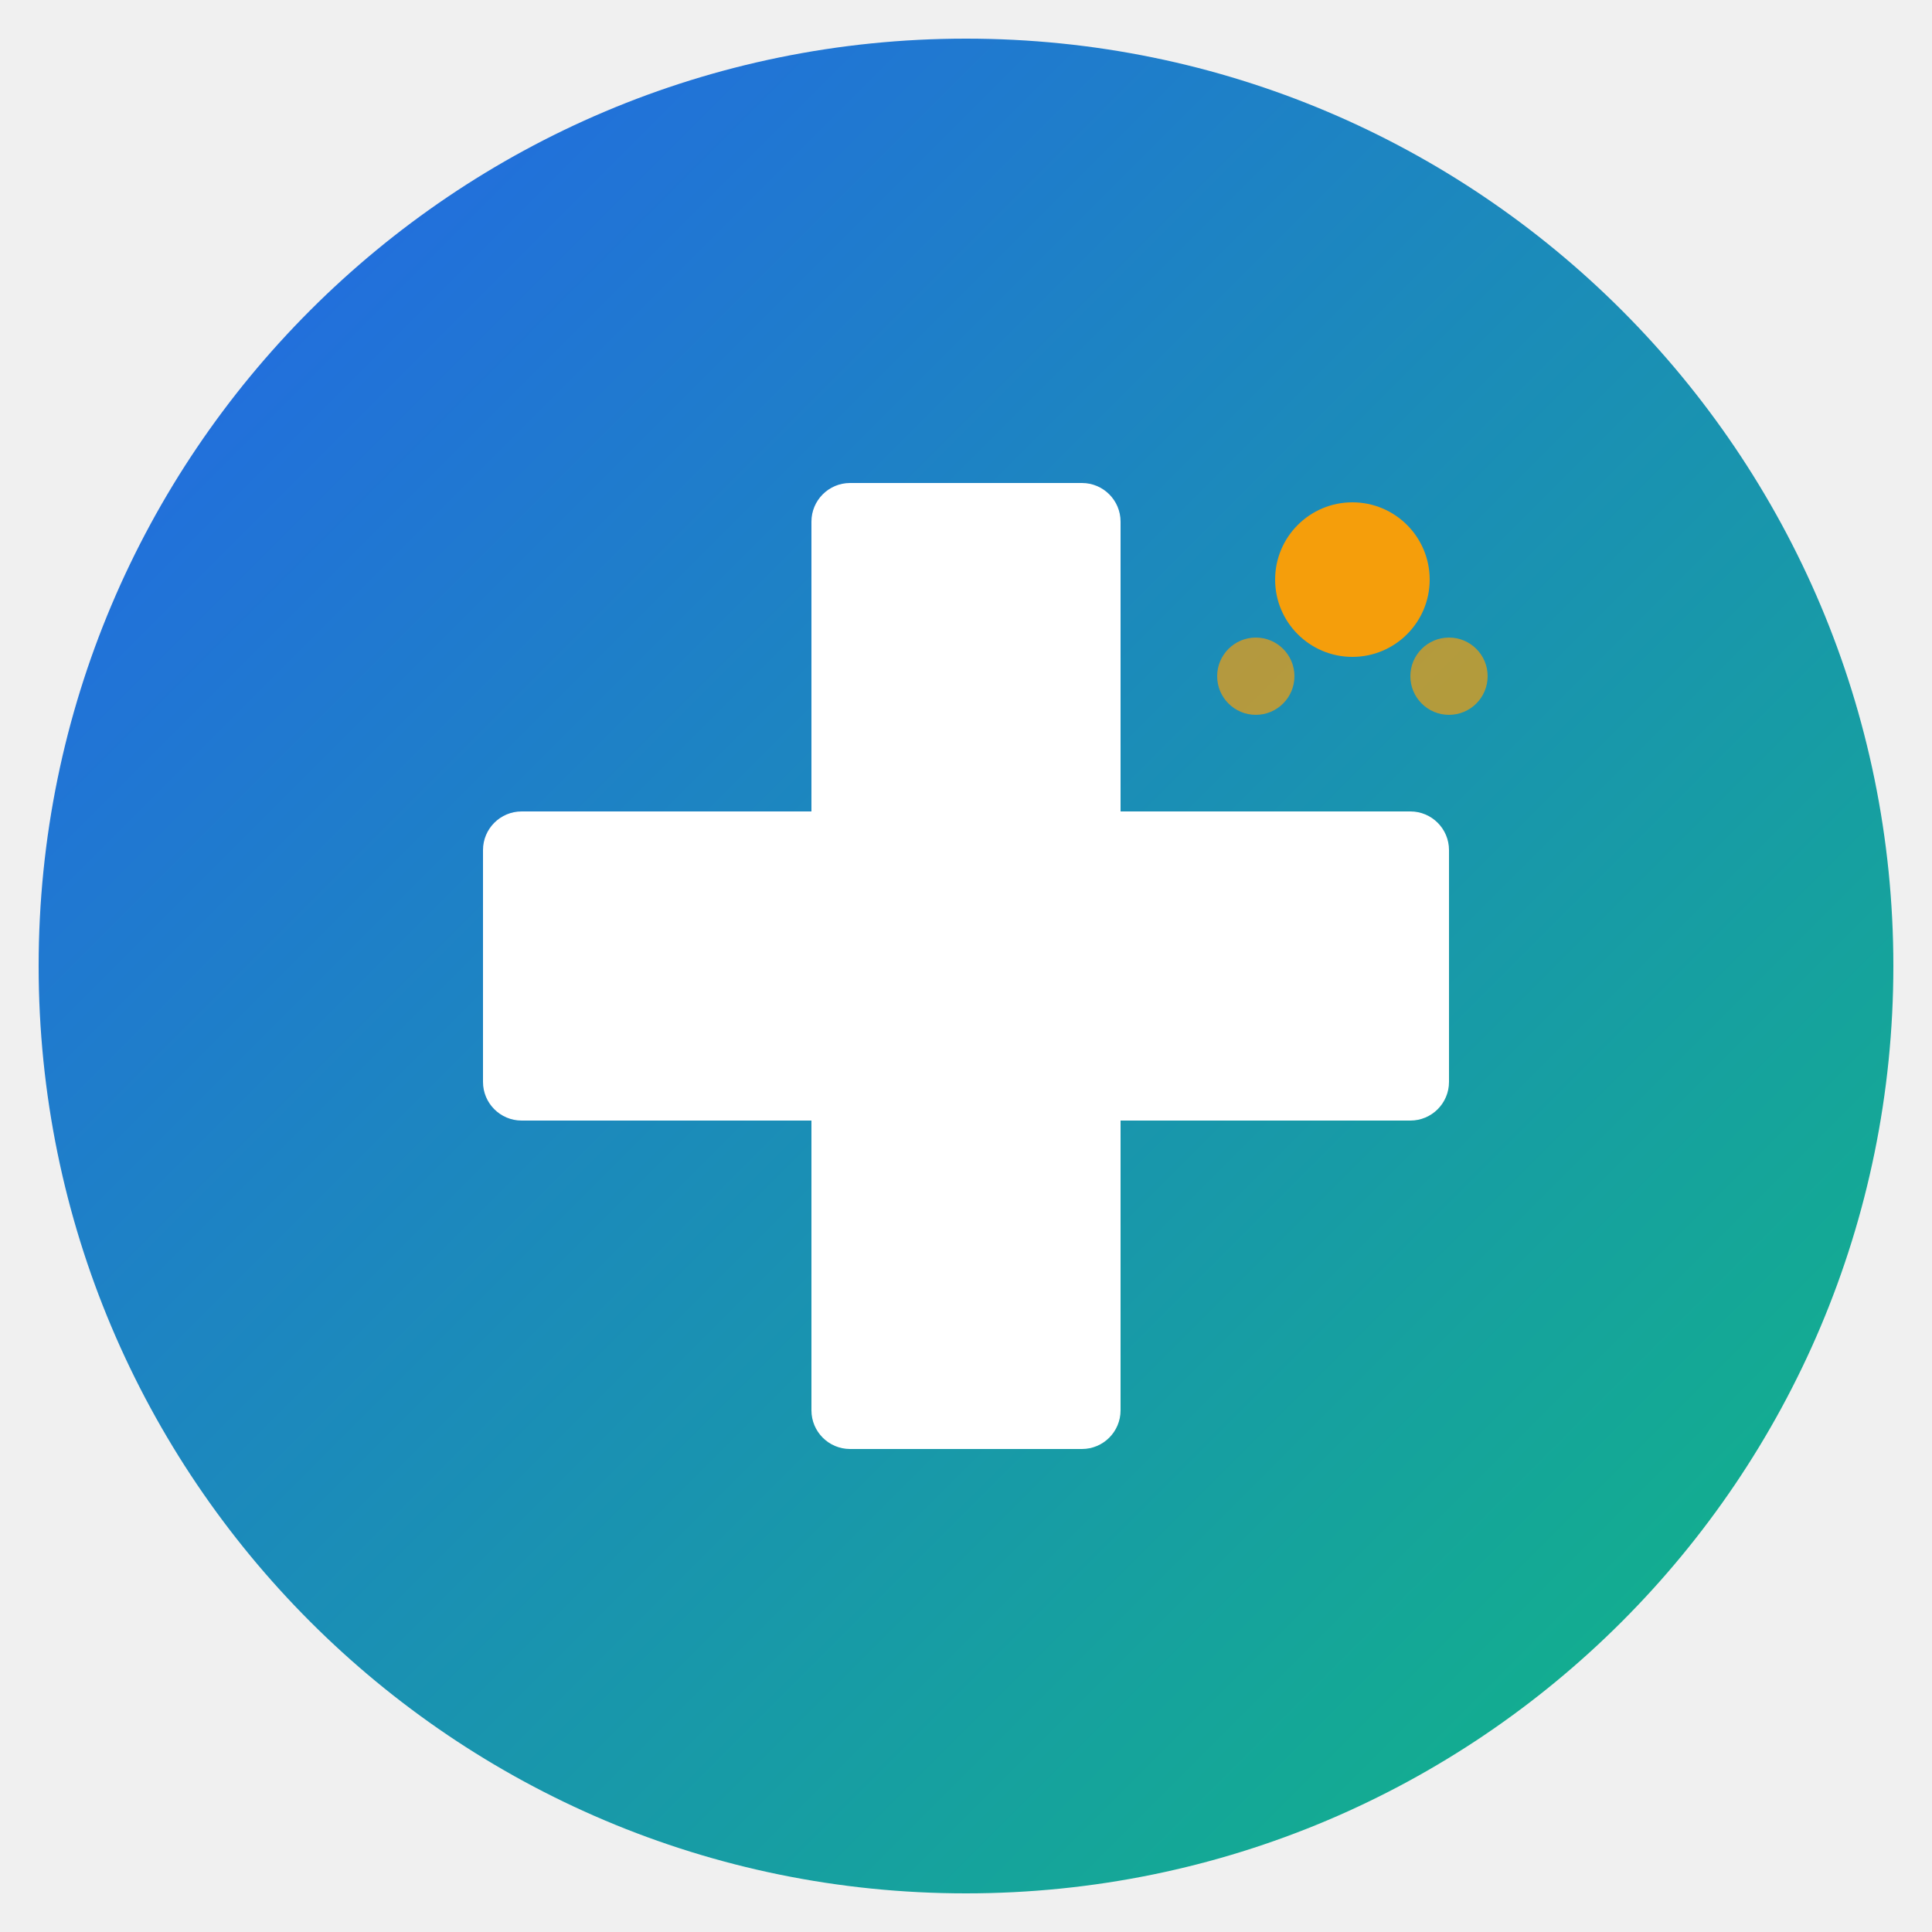
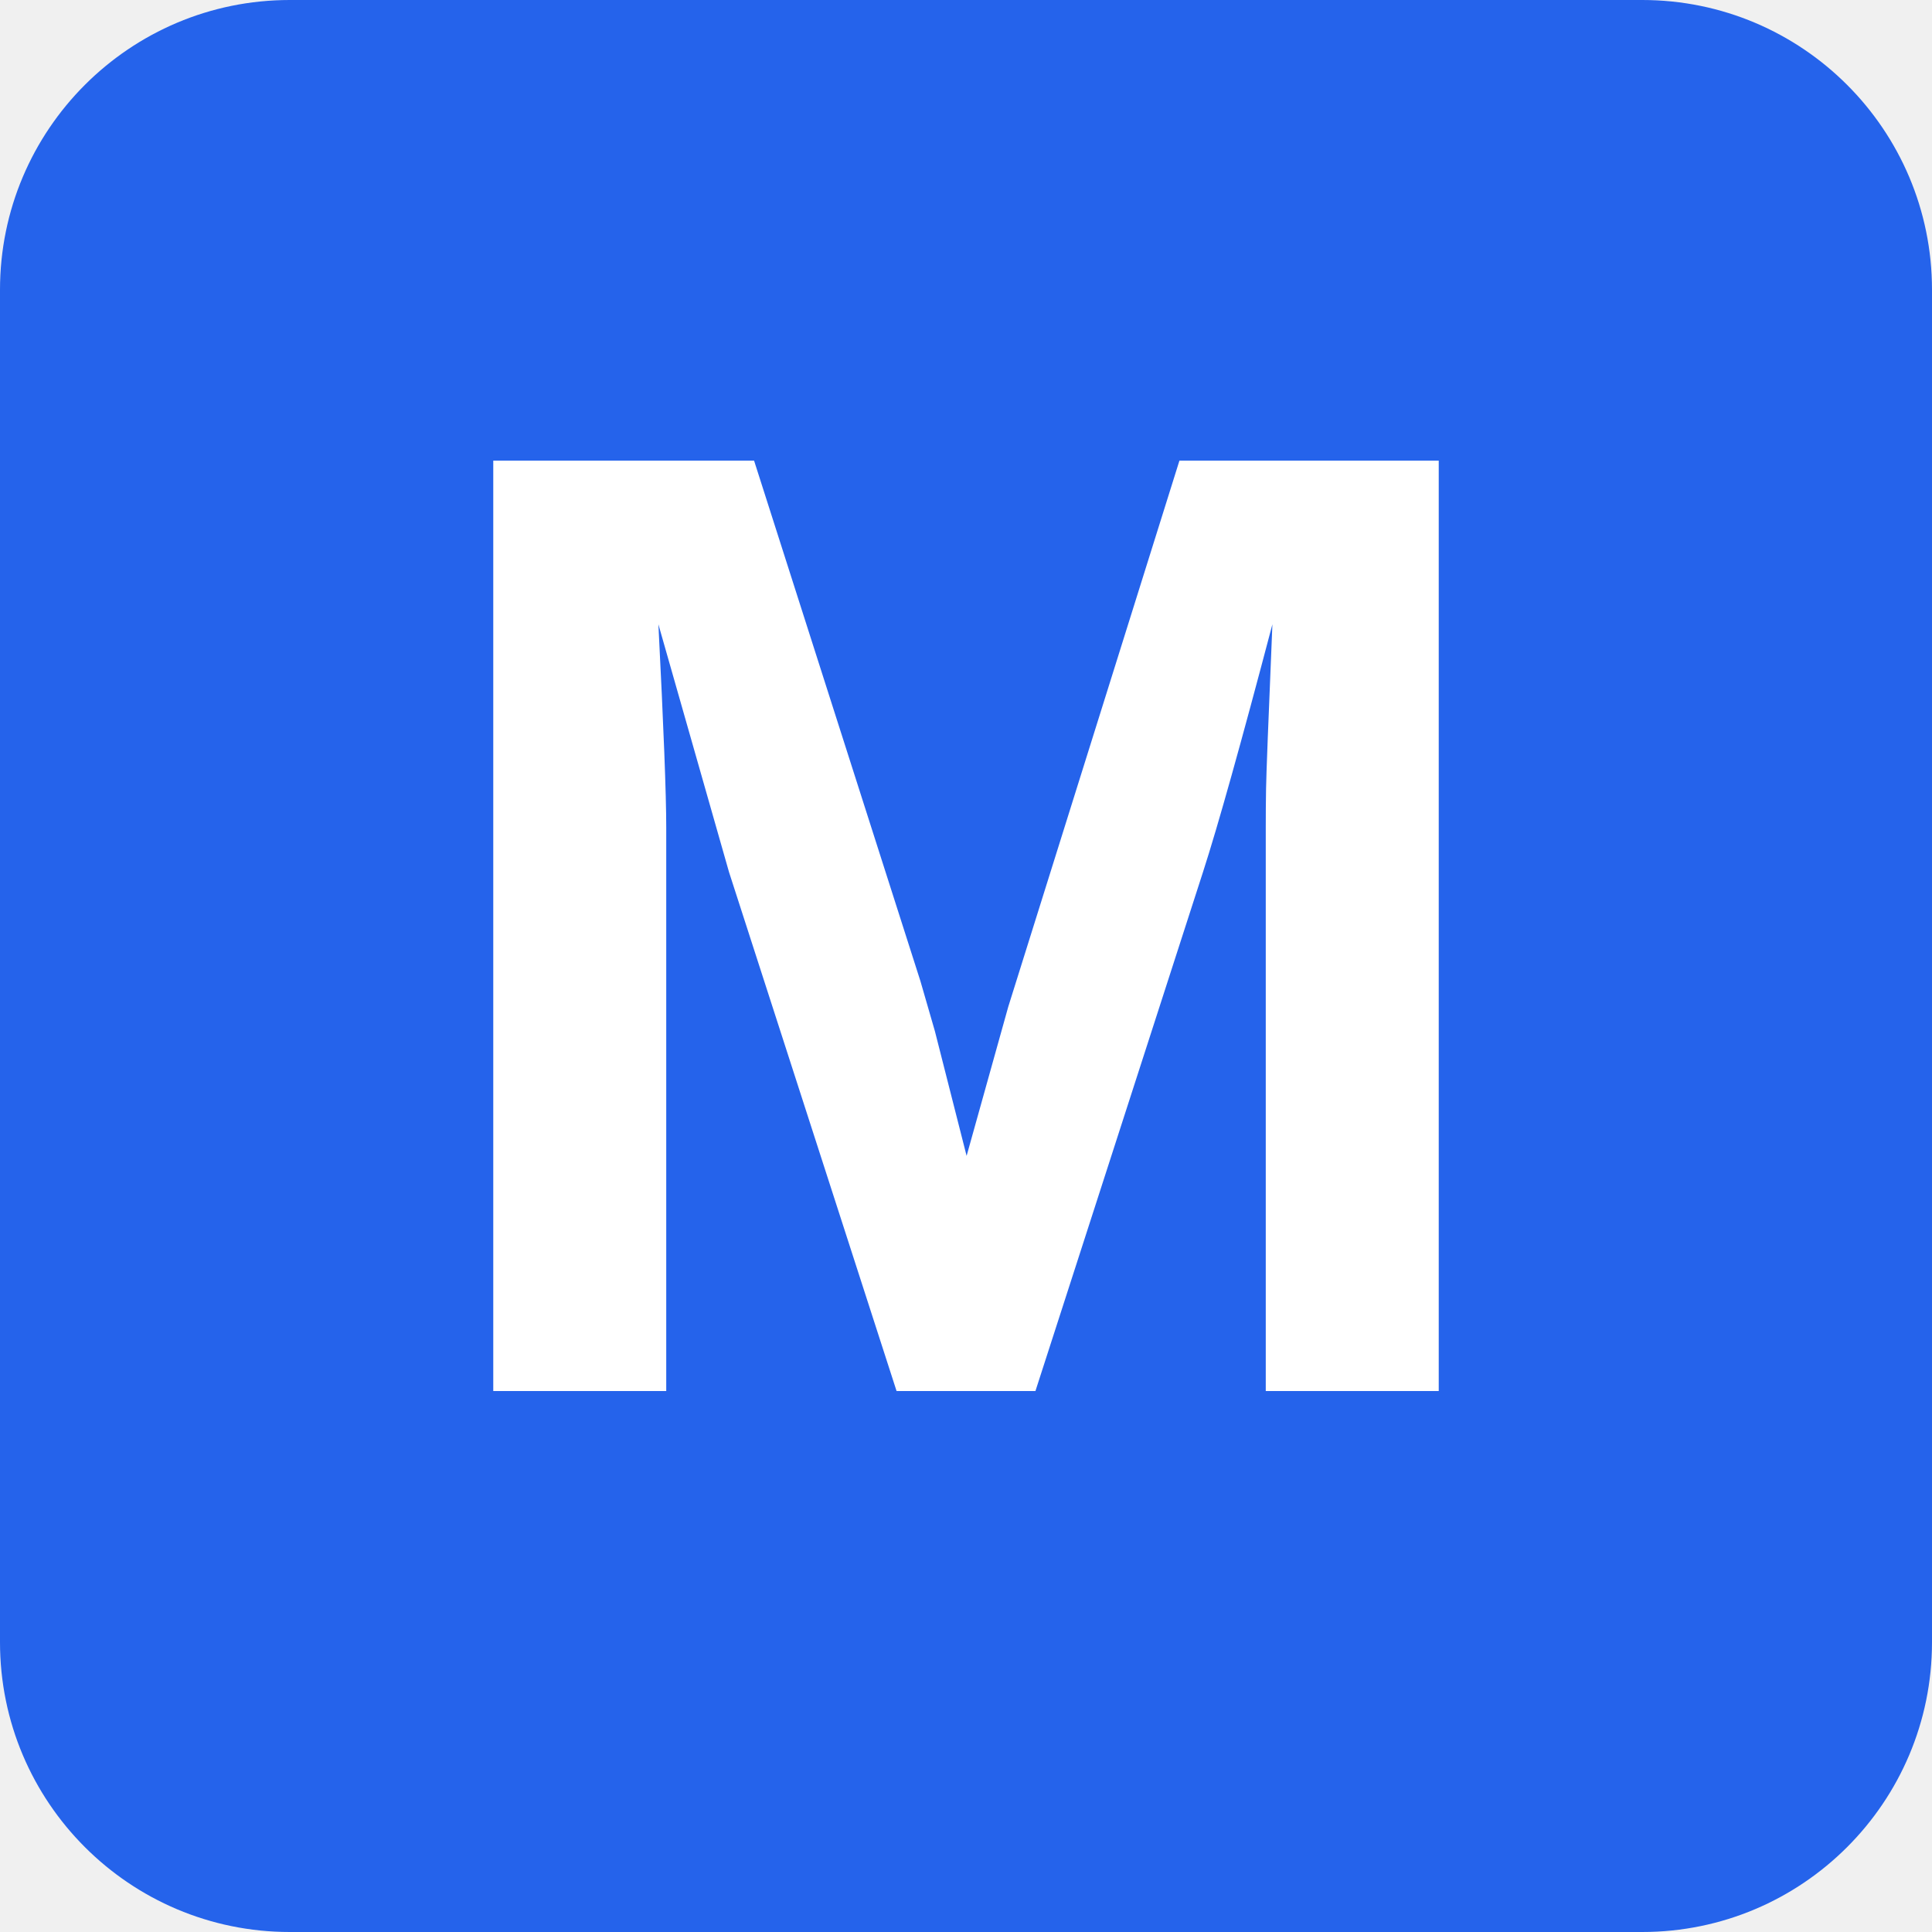
<svg xmlns="http://www.w3.org/2000/svg" viewBox="0 0 100 100">
-   <defs>
-     <linearGradient id="grad" x1="0%" y1="0%" x2="100%" y2="100%">
-       <stop offset="0%" style="stop-color:#2563EB;stop-opacity:1" />
-       <stop offset="100%" style="stop-color:#10B981;stop-opacity:1" />
-     </linearGradient>
-   </defs>
-   <circle cx="50" cy="50" r="48" fill="url(#grad)" />
-   <rect x="42" y="25" width="16" height="50" fill="white" rx="2" />
-   <rect x="25" y="42" width="50" height="16" fill="white" rx="2" />
-   <circle cx="70" cy="30" r="4" fill="#F59E0B" />
-   <circle cx="75" cy="35" r="2" fill="#F59E0B" opacity="0.7" />
-   <circle cx="65" cy="35" r="2" fill="#F59E0B" opacity="0.7" />
+   <rect width="100" height="100" fill="#2563eb" rx="15" />
+   <text x="50" y="72" font-family="Arial, sans-serif" font-size="70" font-weight="bold" fill="white" text-anchor="middle">M</text>
</svg>
